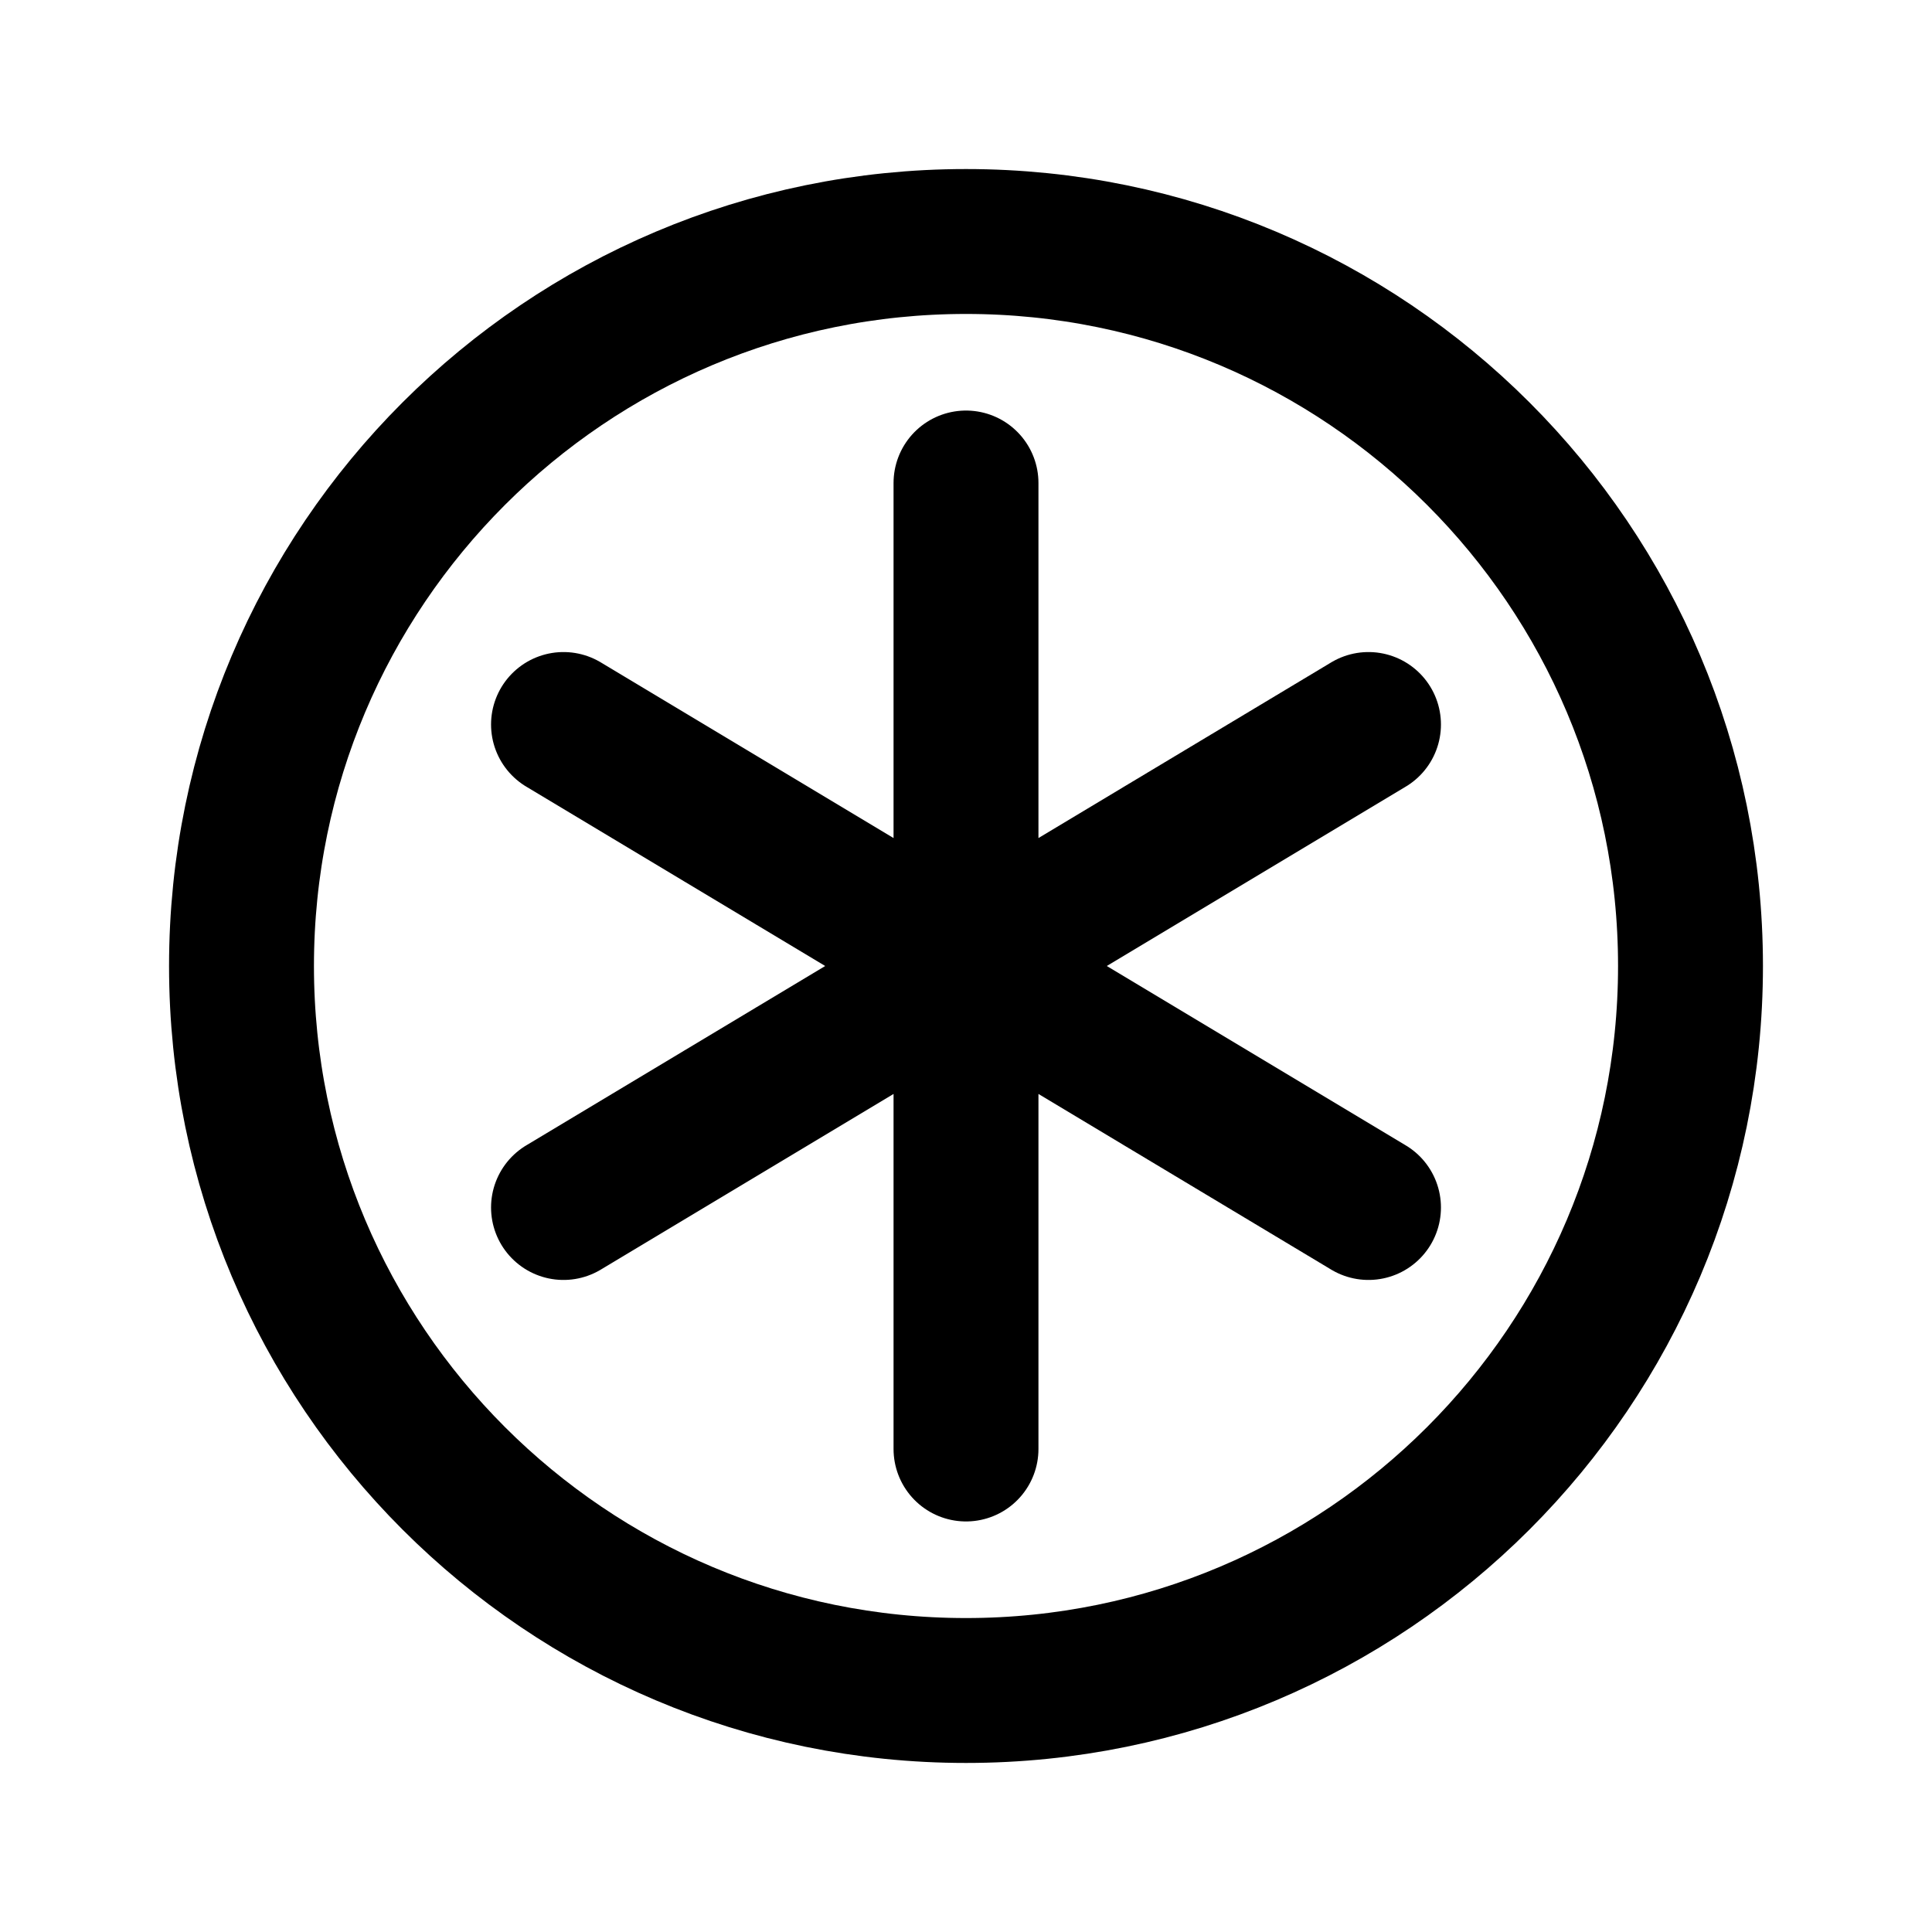
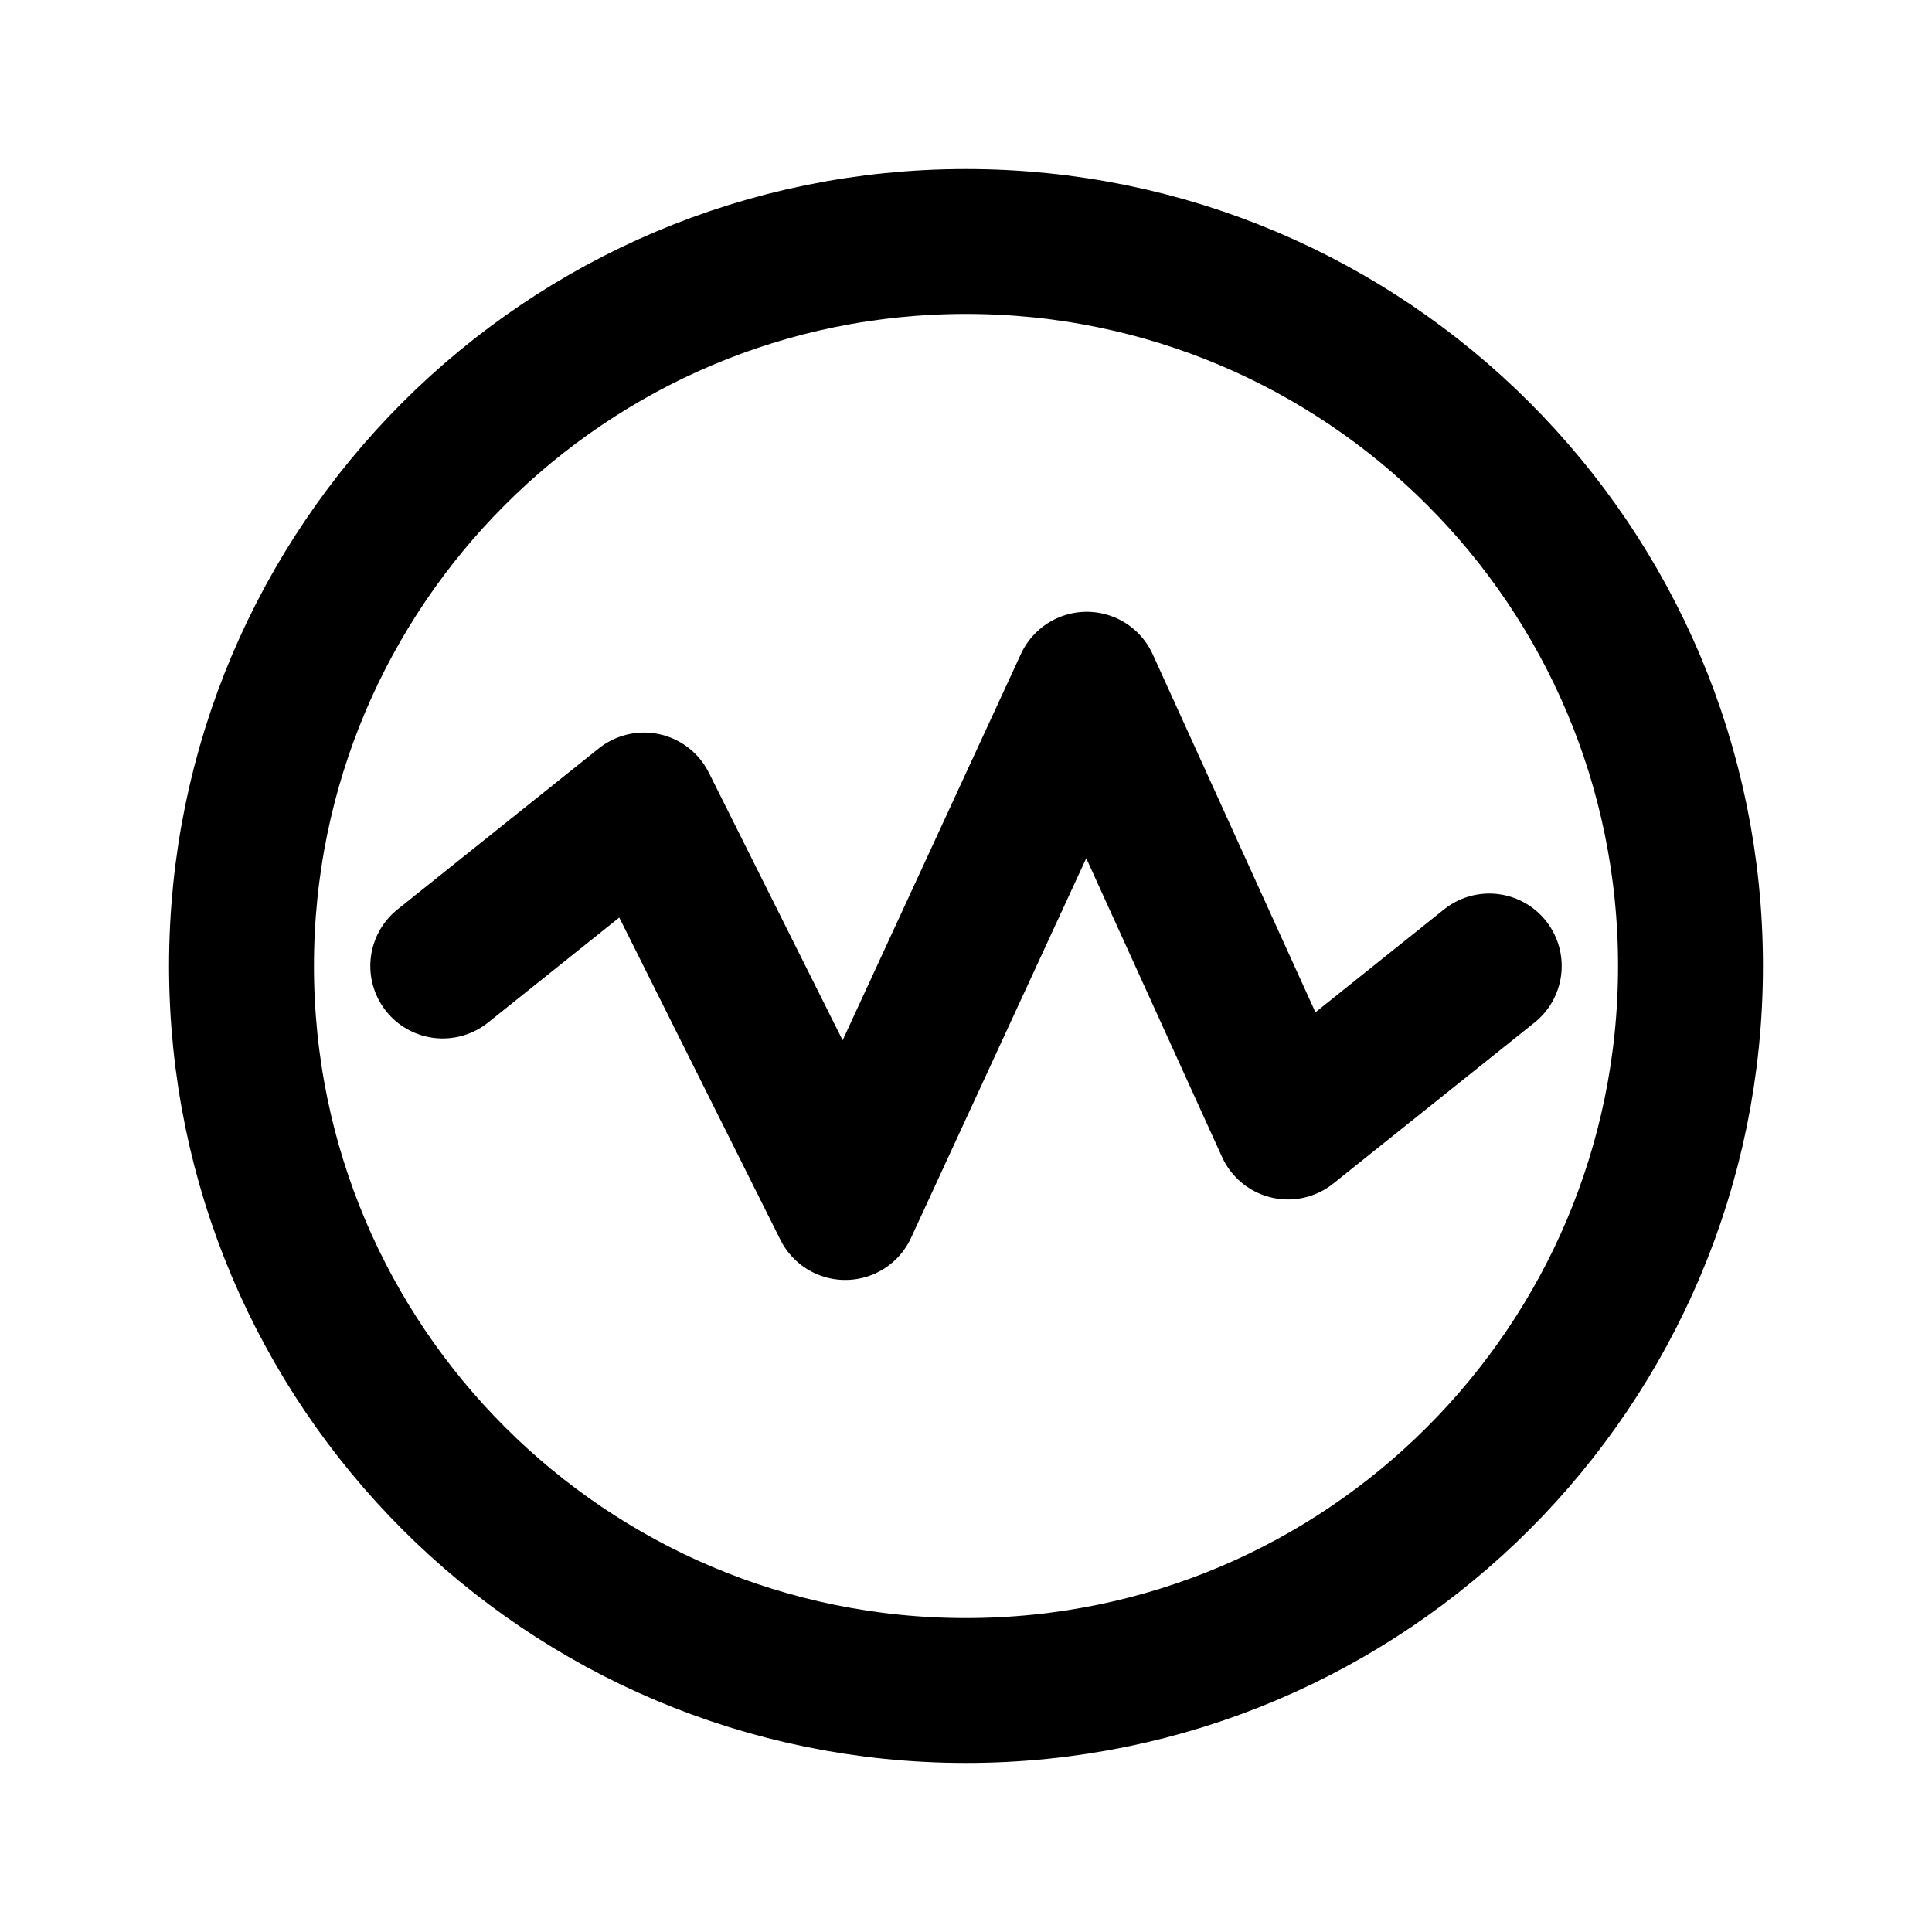
<svg xmlns="http://www.w3.org/2000/svg" viewBox="0 0 24 24" width="24" height="24" fill="none" stroke="currentColor" stroke-width="1.8" stroke-linecap="round" stroke-linejoin="round">
  <circle cx="12" cy="12" r="9" />
-   <path d="M7 9l10 6M7 15l10-6M12 6v12" />
+   <path d="M5.5 12L8 10L10.5 15L13.5 8.5L16 14L18.5 12" />
</svg>
